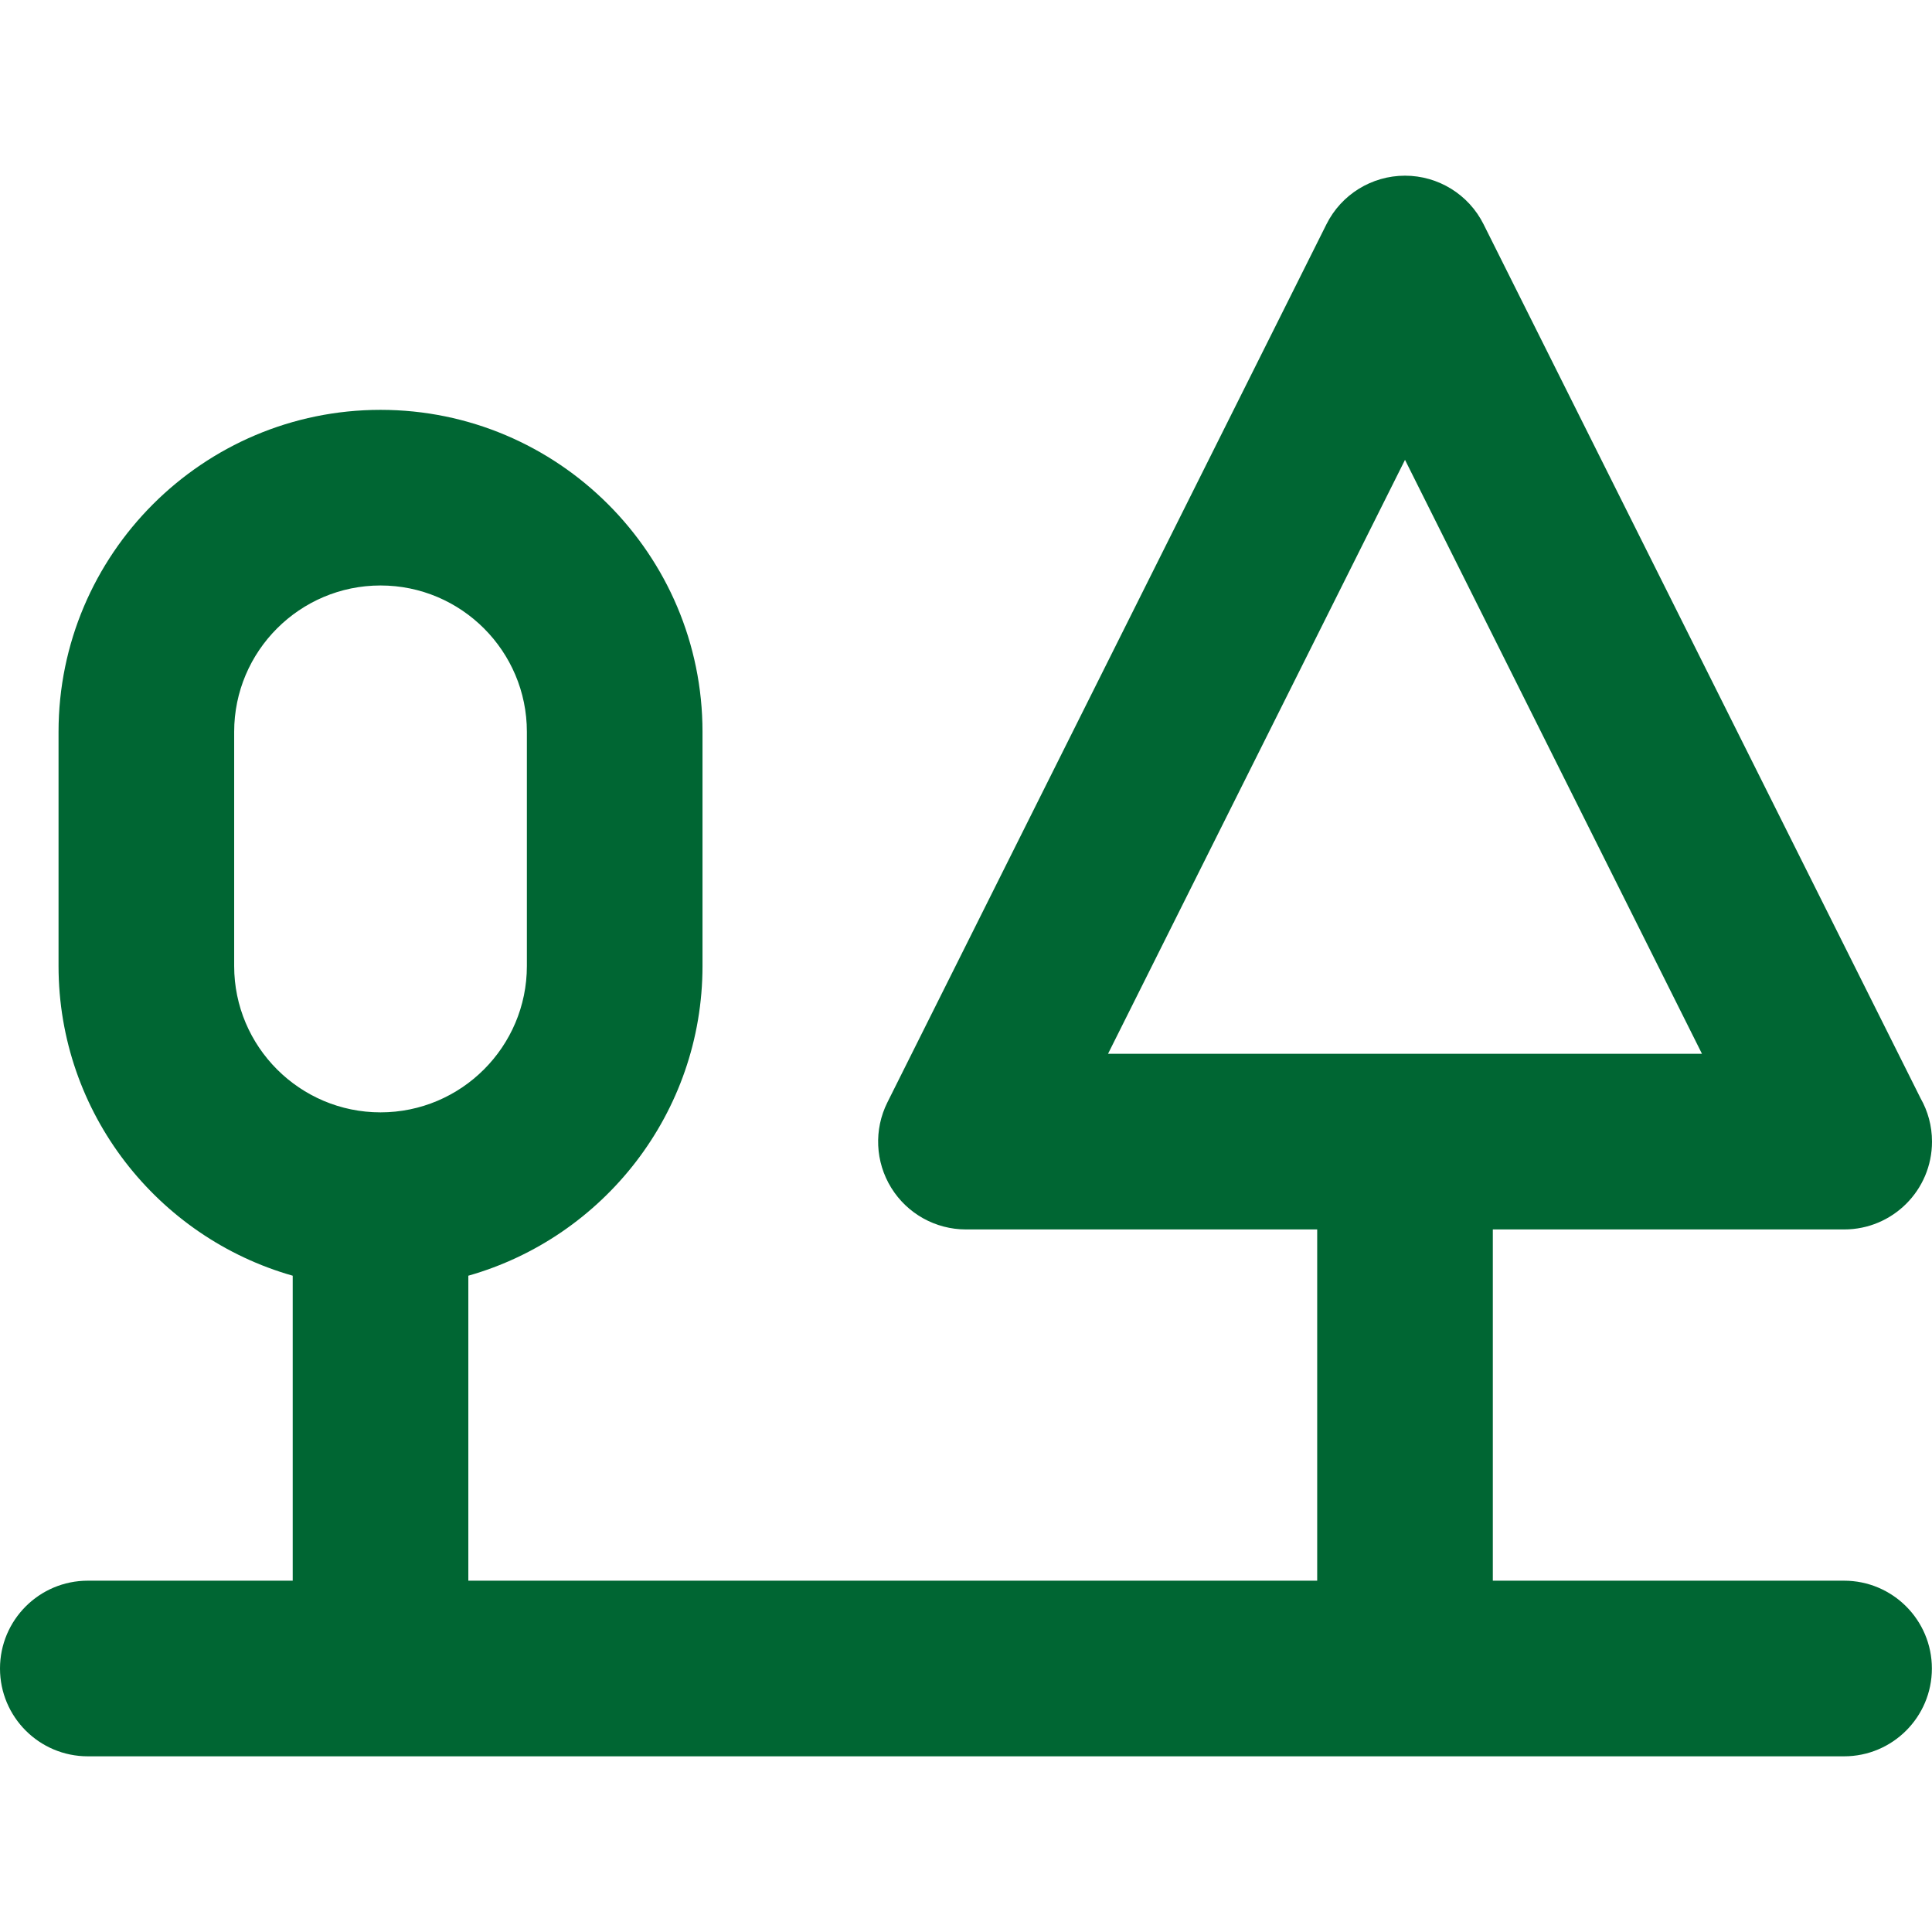
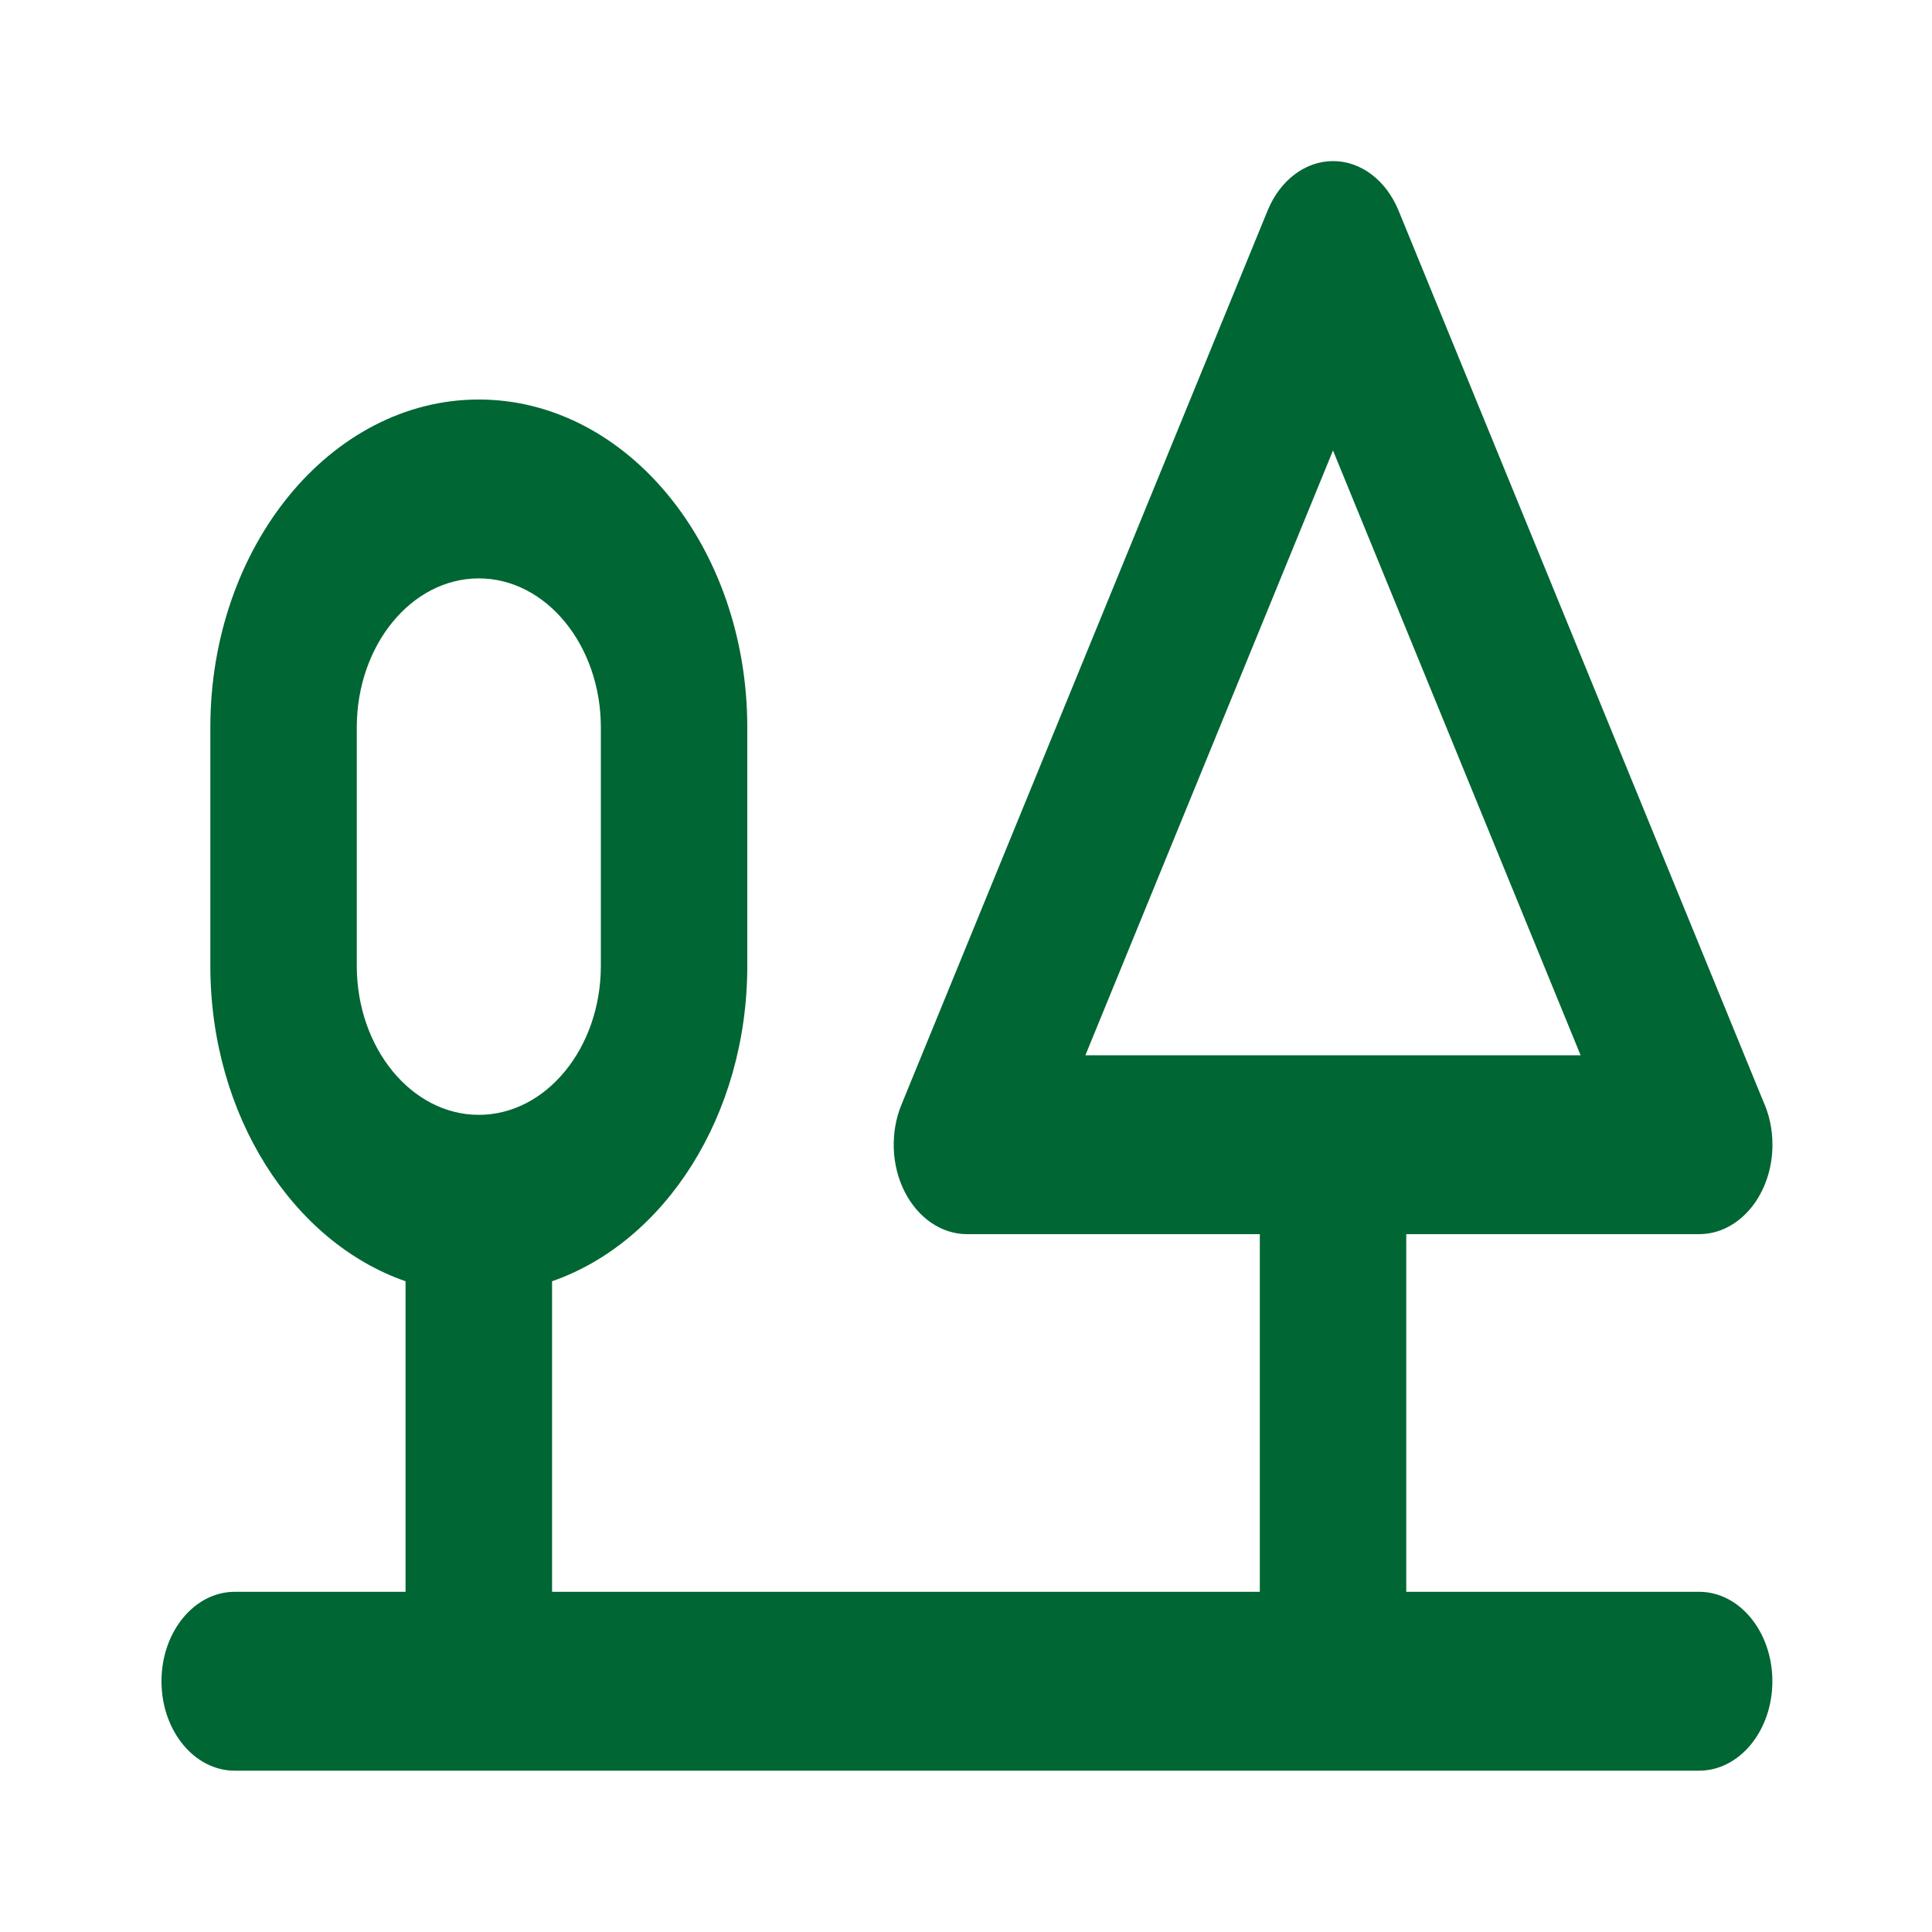
- <svg xmlns="http://www.w3.org/2000/svg" version="1.1" id="Layer_1" x="0px" y="0px" viewBox="0 0 330.02 330.02" style="enable-background:new 0 0 330.02 330.02;" xml:space="preserve">
-   <defs id="defs3287" />
-   <path id="XMLID_240_" d="M315,270.01h-60v-60h60c0.006,0,0.014-0.001,0.02,0c8.285,0,15-6.716,15-15c0-2.691-0.709-5.218-1.95-7.401  L253.416,38.302c-2.54-5.082-7.734-8.292-13.416-8.292s-10.876,3.21-13.416,8.292l-75,150c-2.325,4.649-2.077,10.172,0.656,14.594  c2.733,4.422,7.562,7.114,12.76,7.114h60v60H80v-52.096c23.057-6.547,40-27.777,40-52.904v-40c0-30.327-24.673-55-55-55  s-55,24.673-55,55v40c0,25.127,16.943,46.356,40,52.904v52.096H15c-8.284,0-15,6.716-15,15c0,8.284,6.716,15,15,15h300  c8.284,0,15-6.716,15-15C330,276.726,323.284,270.01,315,270.01z M240,78.551l50.729,101.459H189.27L240,78.551z M40,165.01v-40  c0-13.785,11.215-25,25-25s25,11.215,25,25v40c0,13.785-11.215,25-25,25S40,178.795,40,165.01z" style="fill:#006633;fill-opacity:1" />
-   <g id="g3254">
- </g>
-   <g id="g3256">
- </g>
-   <g id="g3258">
- </g>
-   <g id="g3260">
- </g>
-   <g id="g3262">
- </g>
-   <g id="g3264">
- </g>
-   <g id="g3266">
- </g>
-   <g id="g3268">
- </g>
-   <g id="g3270">
- </g>
-   <g id="g3272">
- </g>
-   <g id="g3274">
- </g>
-   <g id="g3276">
- </g>
-   <g id="g3278">
- </g>
-   <g id="g3280">
- </g>
-   <g id="g3282">
- </g>
+ <svg xmlns="http://www.w3.org/2000/svg" width="24px" height="24px" viewBox="0 0 24 24" fill="none">
+   <path id="XMLID_240_" d="m 21.107,19.774 h -3.638 v -4.443 h 3.638 c 3.64e-4,0 8.49e-4,-7.4e-5 0.001,0 0.502,0 0.91,-0.497 0.91,-1.111 0,-0.199 -0.043,-0.386 -0.118,-0.548 L 17.373,2.615 c -0.154,-0.376 -0.469,-0.614 -0.813,-0.614 -0.345,0 -0.659,0.238 -0.813,0.614 L 11.198,13.723 c -0.141,0.344 -0.126,0.753 0.04,1.081 0.166,0.327 0.459,0.527 0.774,0.527 h 3.638 v 4.443 H 6.858 V 15.916 C 8.256,15.431 9.283,13.859 9.283,11.998 V 9.036 c 0,-2.246 -1.496,-4.073 -3.335,-4.073 -1.839,0 -3.335,1.827 -3.335,4.073 v 2.962 c 0,1.861 1.027,3.433 2.425,3.918 v 3.858 H 2.916 c -0.502,0 -0.91,0.497 -0.91,1.111 0,0.613 0.407,1.111 0.91,1.111 H 21.107 c 0.502,0 0.91,-0.497 0.91,-1.111 0,-0.613 -0.407,-1.111 -0.91,-1.111 z M 16.559,5.596 19.635,13.109 H 13.483 Z M 4.432,11.998 V 9.036 c 0,-1.021 0.68,-1.851 1.516,-1.851 0.836,0 1.516,0.831 1.516,1.851 v 2.962 c 0,1.021 -0.68,1.851 -1.516,1.851 -0.836,0 -1.516,-0.831 -1.516,-1.851 z" style="fill:#006633;fill-opacity:1;stroke-width:0.067" />
</svg>
